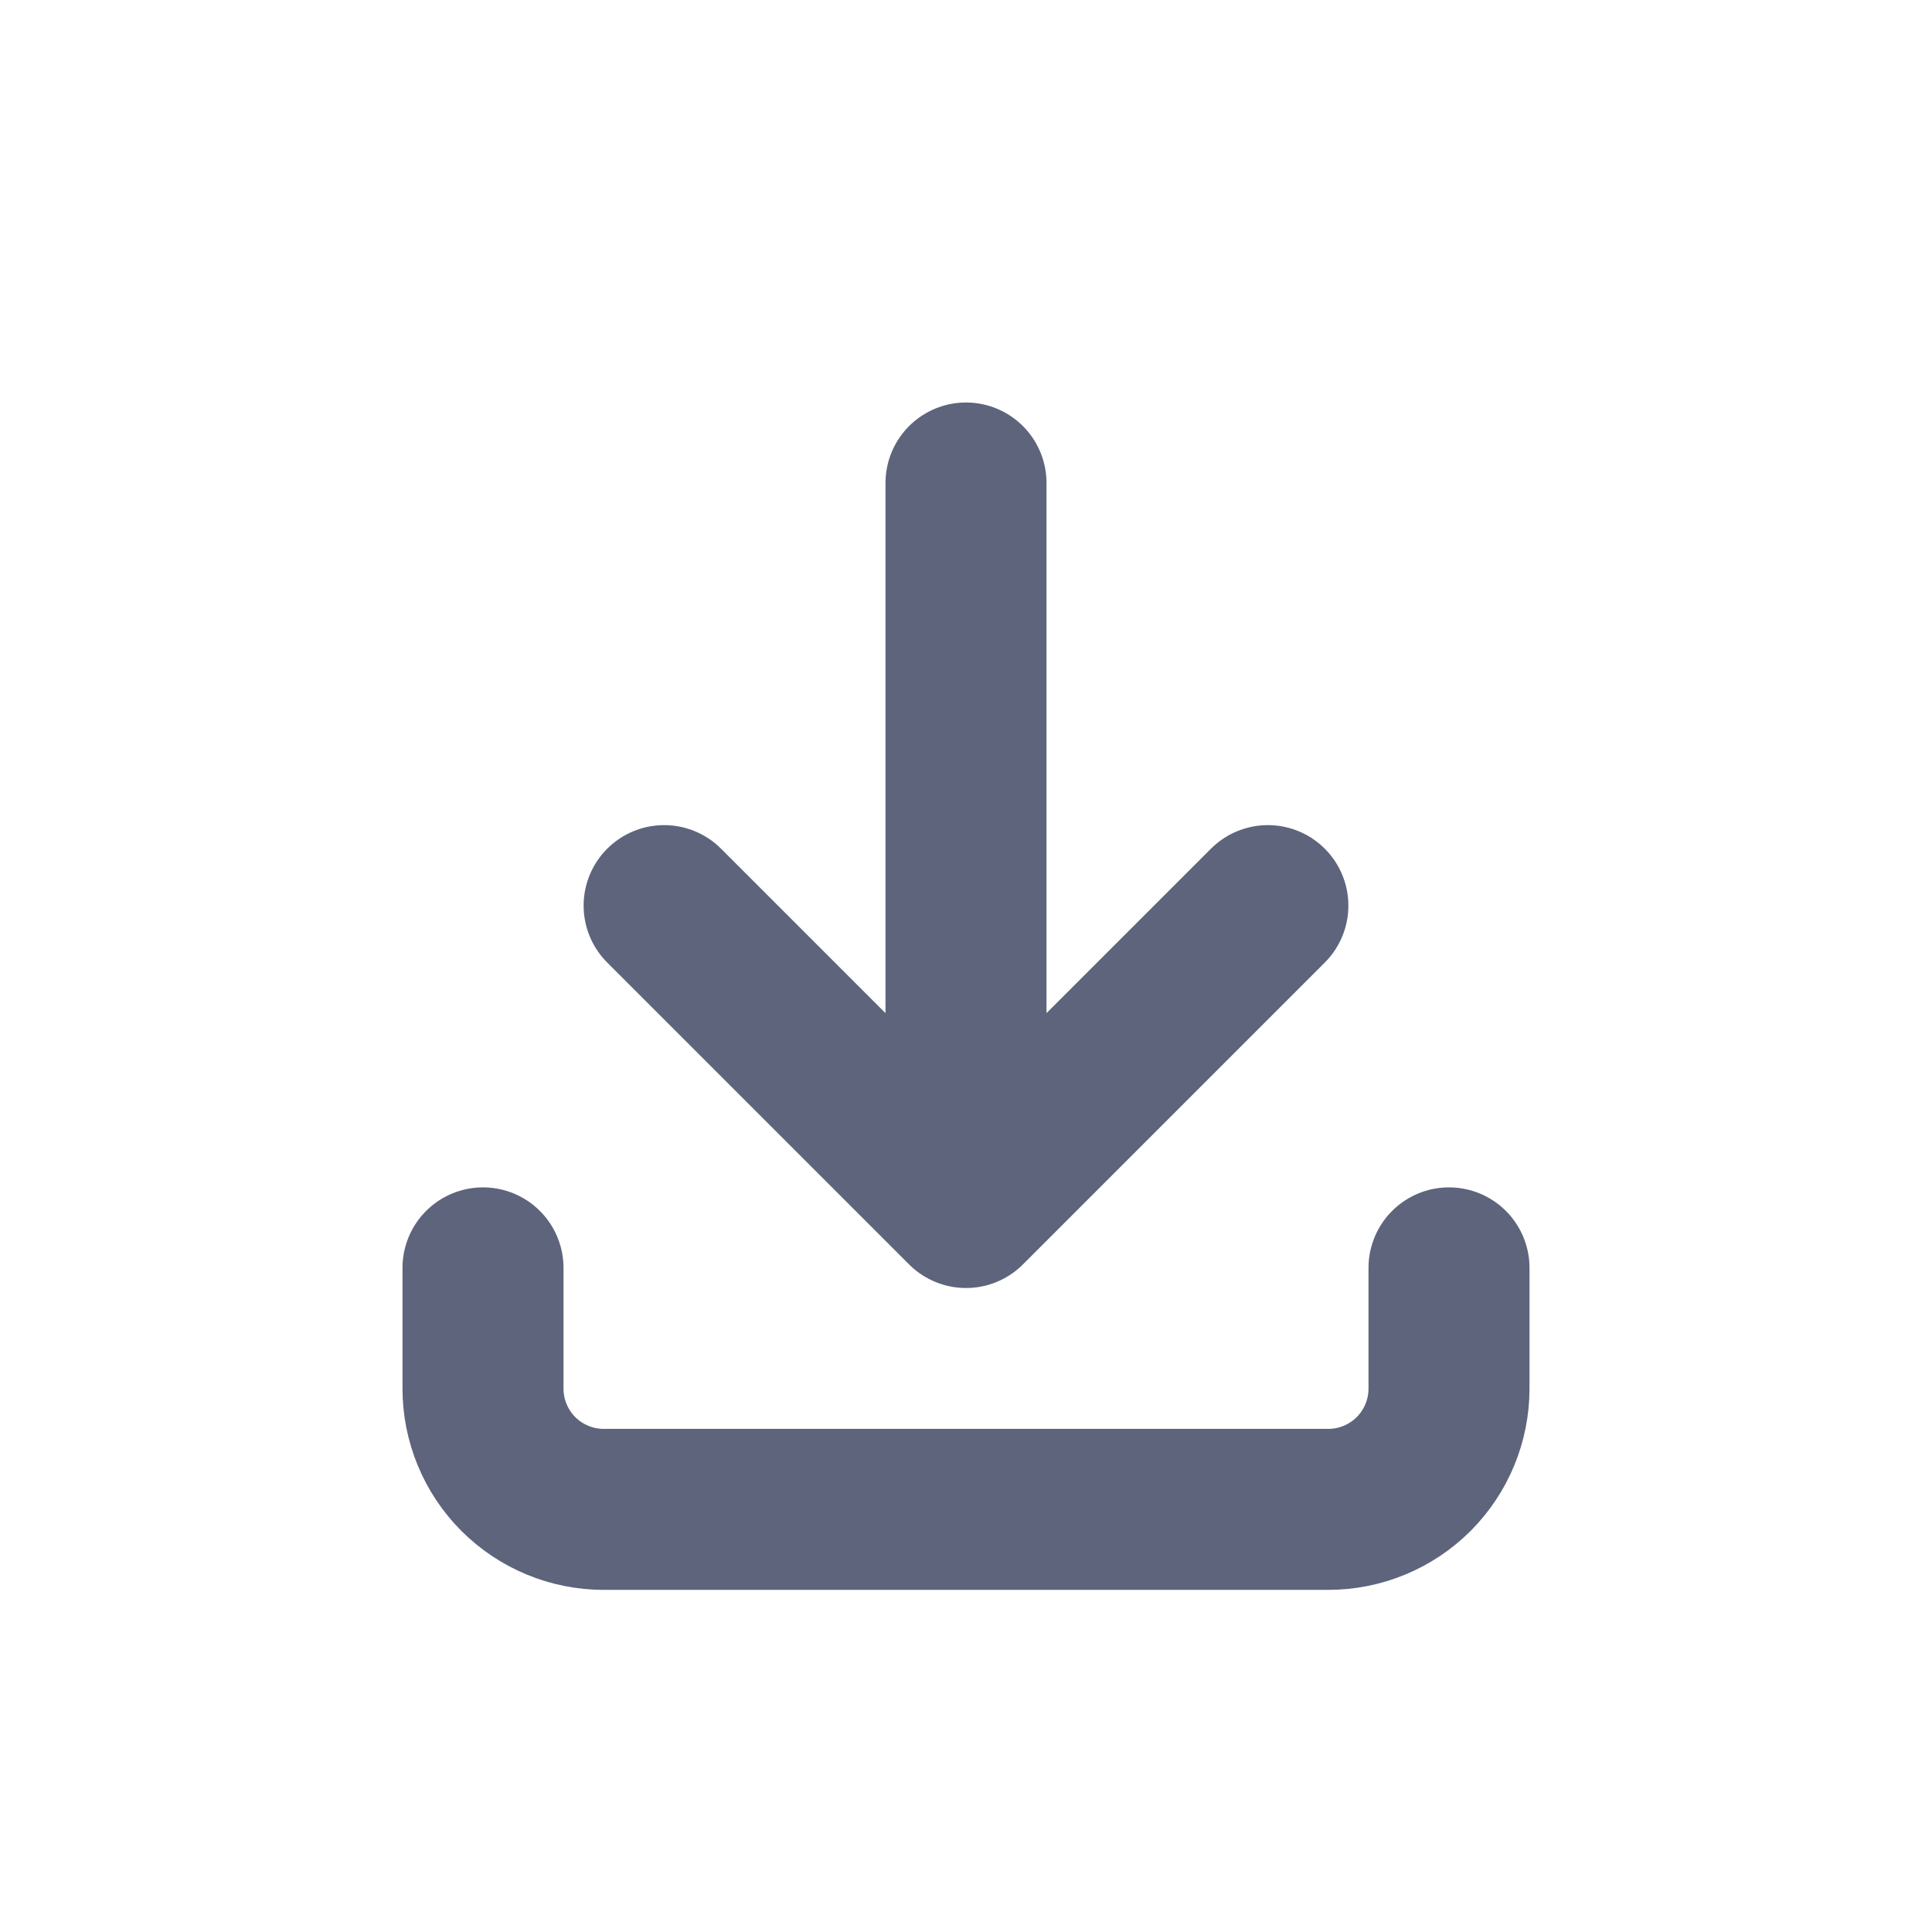
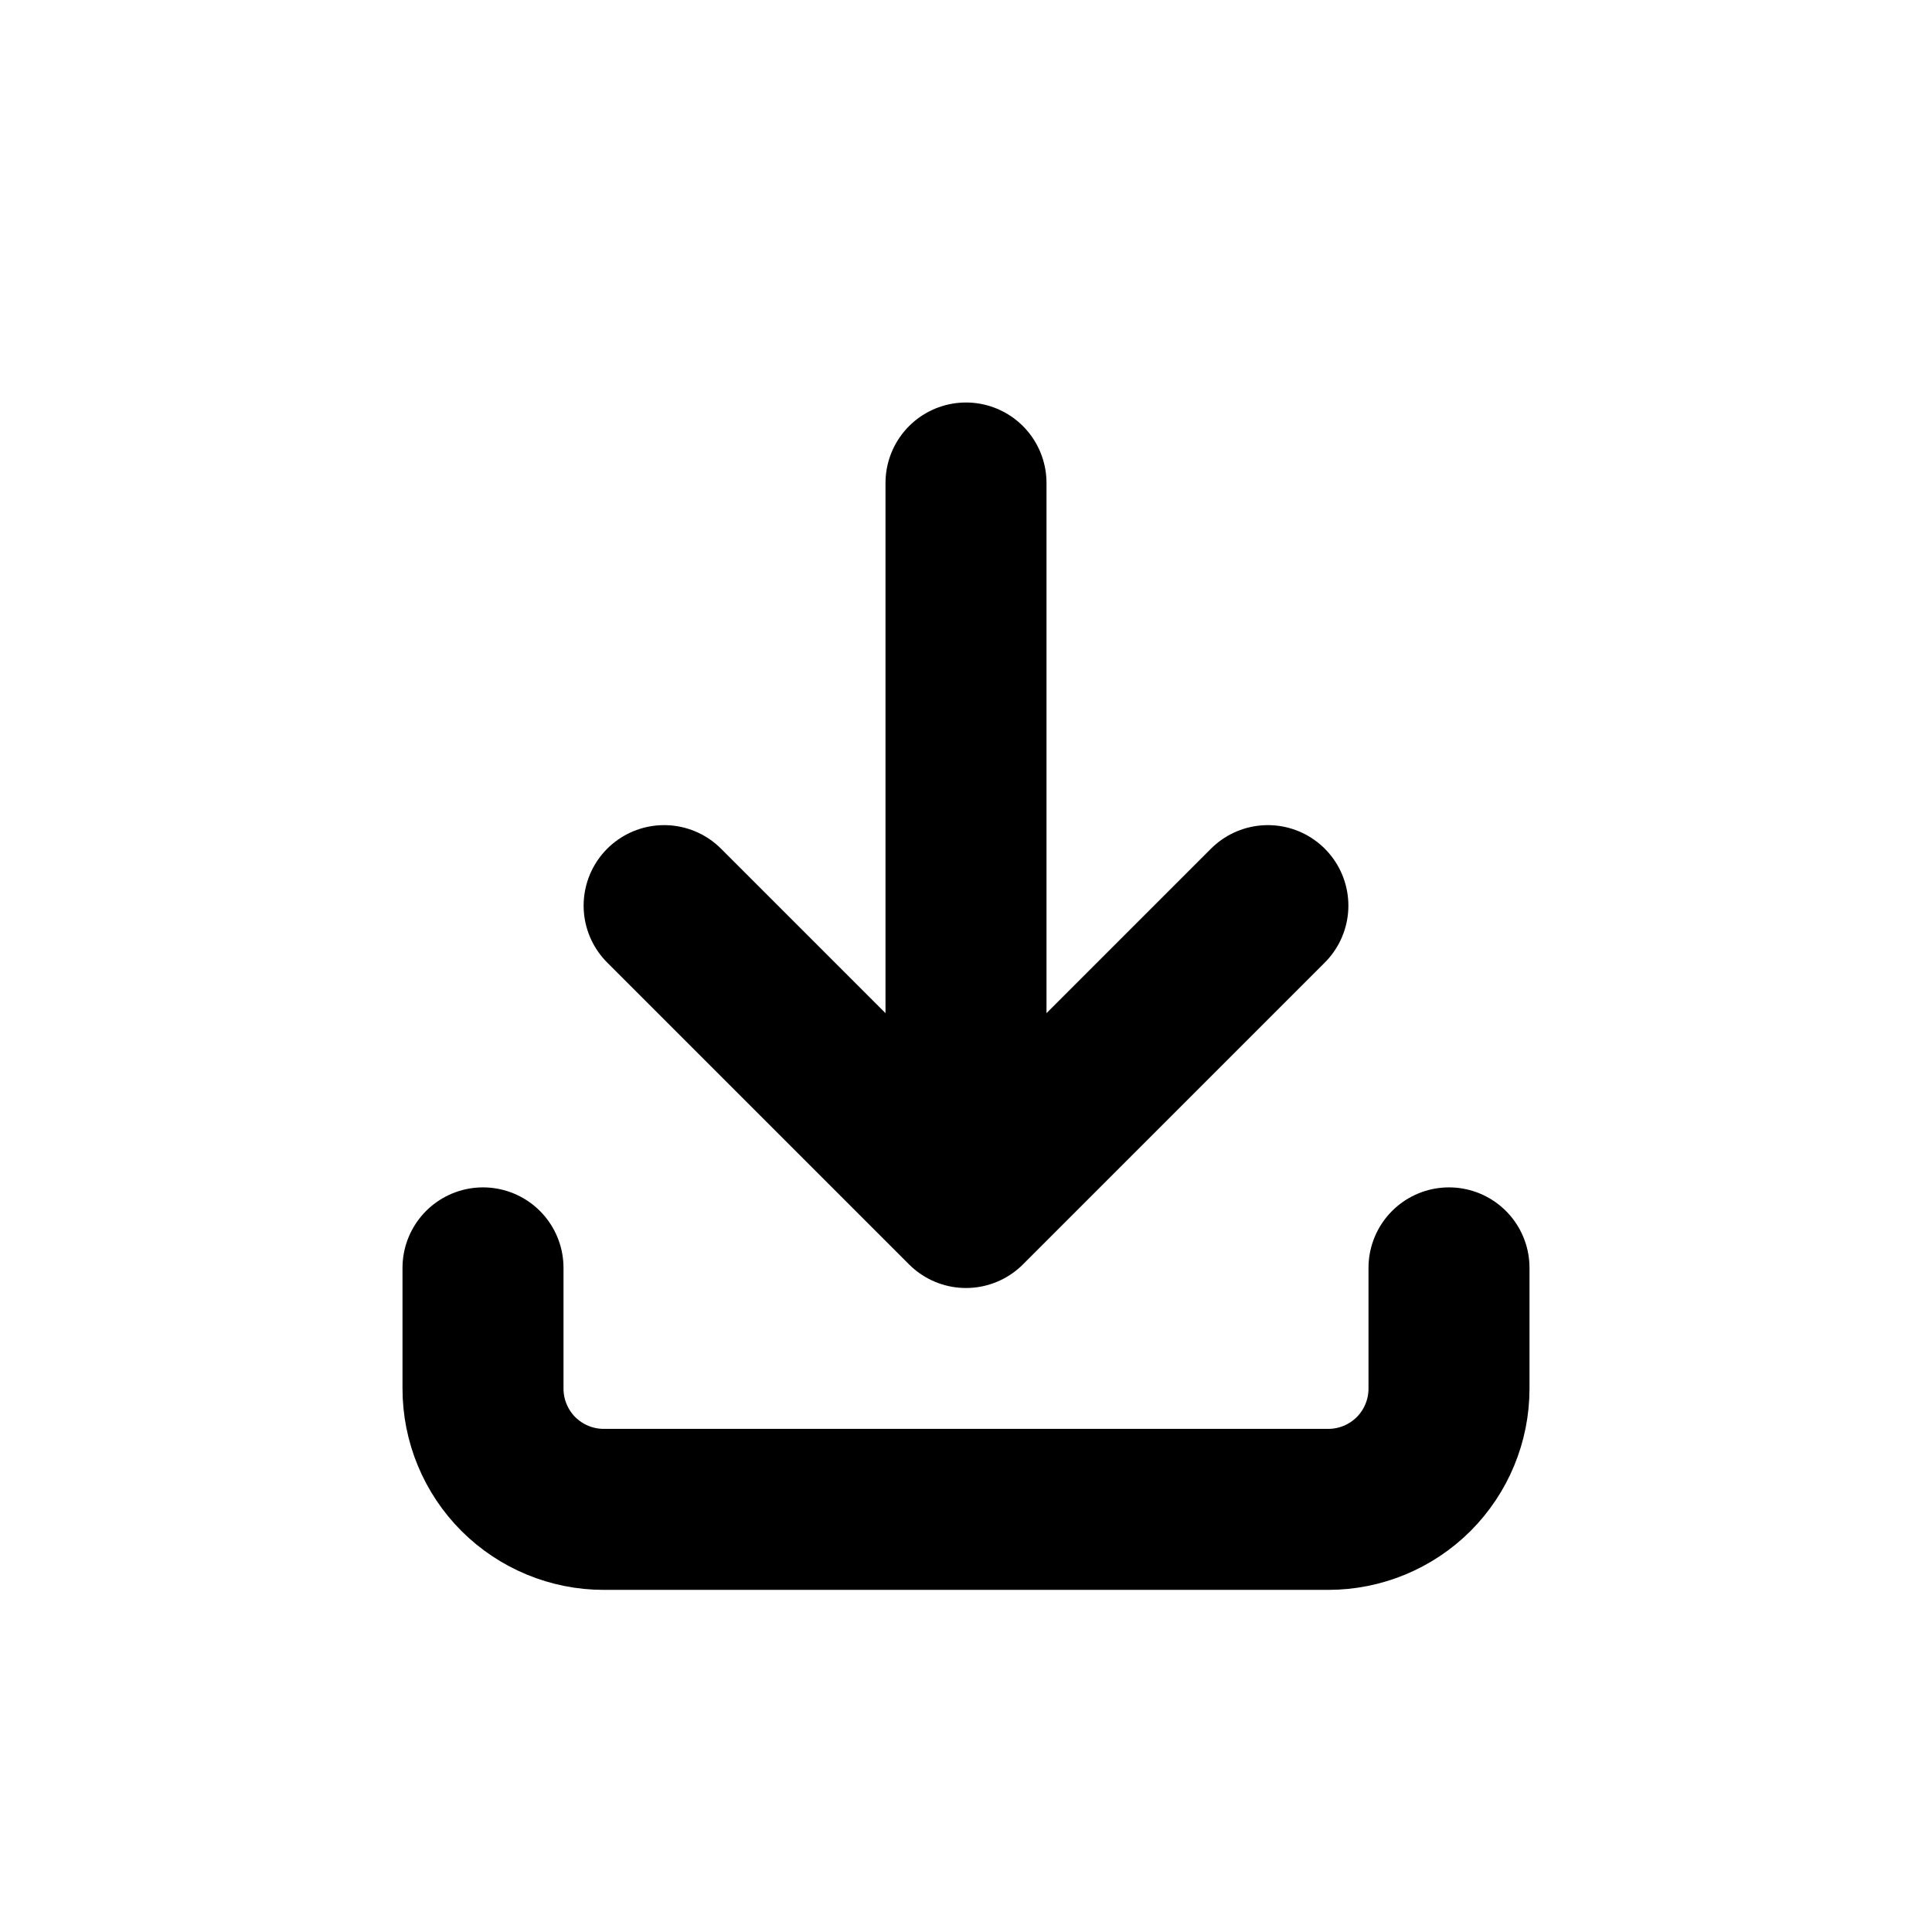
<svg xmlns="http://www.w3.org/2000/svg" width="24" height="24" viewBox="0 0 24 24" fill="none">
-   <path d="M6 15.75V17.25C6 17.648 6.158 18.029 6.439 18.311C6.721 18.592 7.102 18.75 7.5 18.75H16.5C16.898 18.75 17.279 18.592 17.561 18.311C17.842 18.029 18 17.648 18 17.25V15.75M8.25 11.25L12 15M12 15L15.75 11.25M12 15V6" stroke="#5D647C" stroke-width="2" stroke-linecap="round" stroke-linejoin="round" />
+   <path d="M6 15.75V17.25C6 17.648 6.158 18.029 6.439 18.311C6.721 18.592 7.102 18.75 7.5 18.75H16.5C16.898 18.75 17.279 18.592 17.561 18.311C17.842 18.029 18 17.648 18 17.25V15.75M8.25 11.25L12 15M12 15L15.75 11.25M12 15V6" stroke="currentColor" stroke-width="2" stroke-linecap="round" stroke-linejoin="round" />
</svg>
